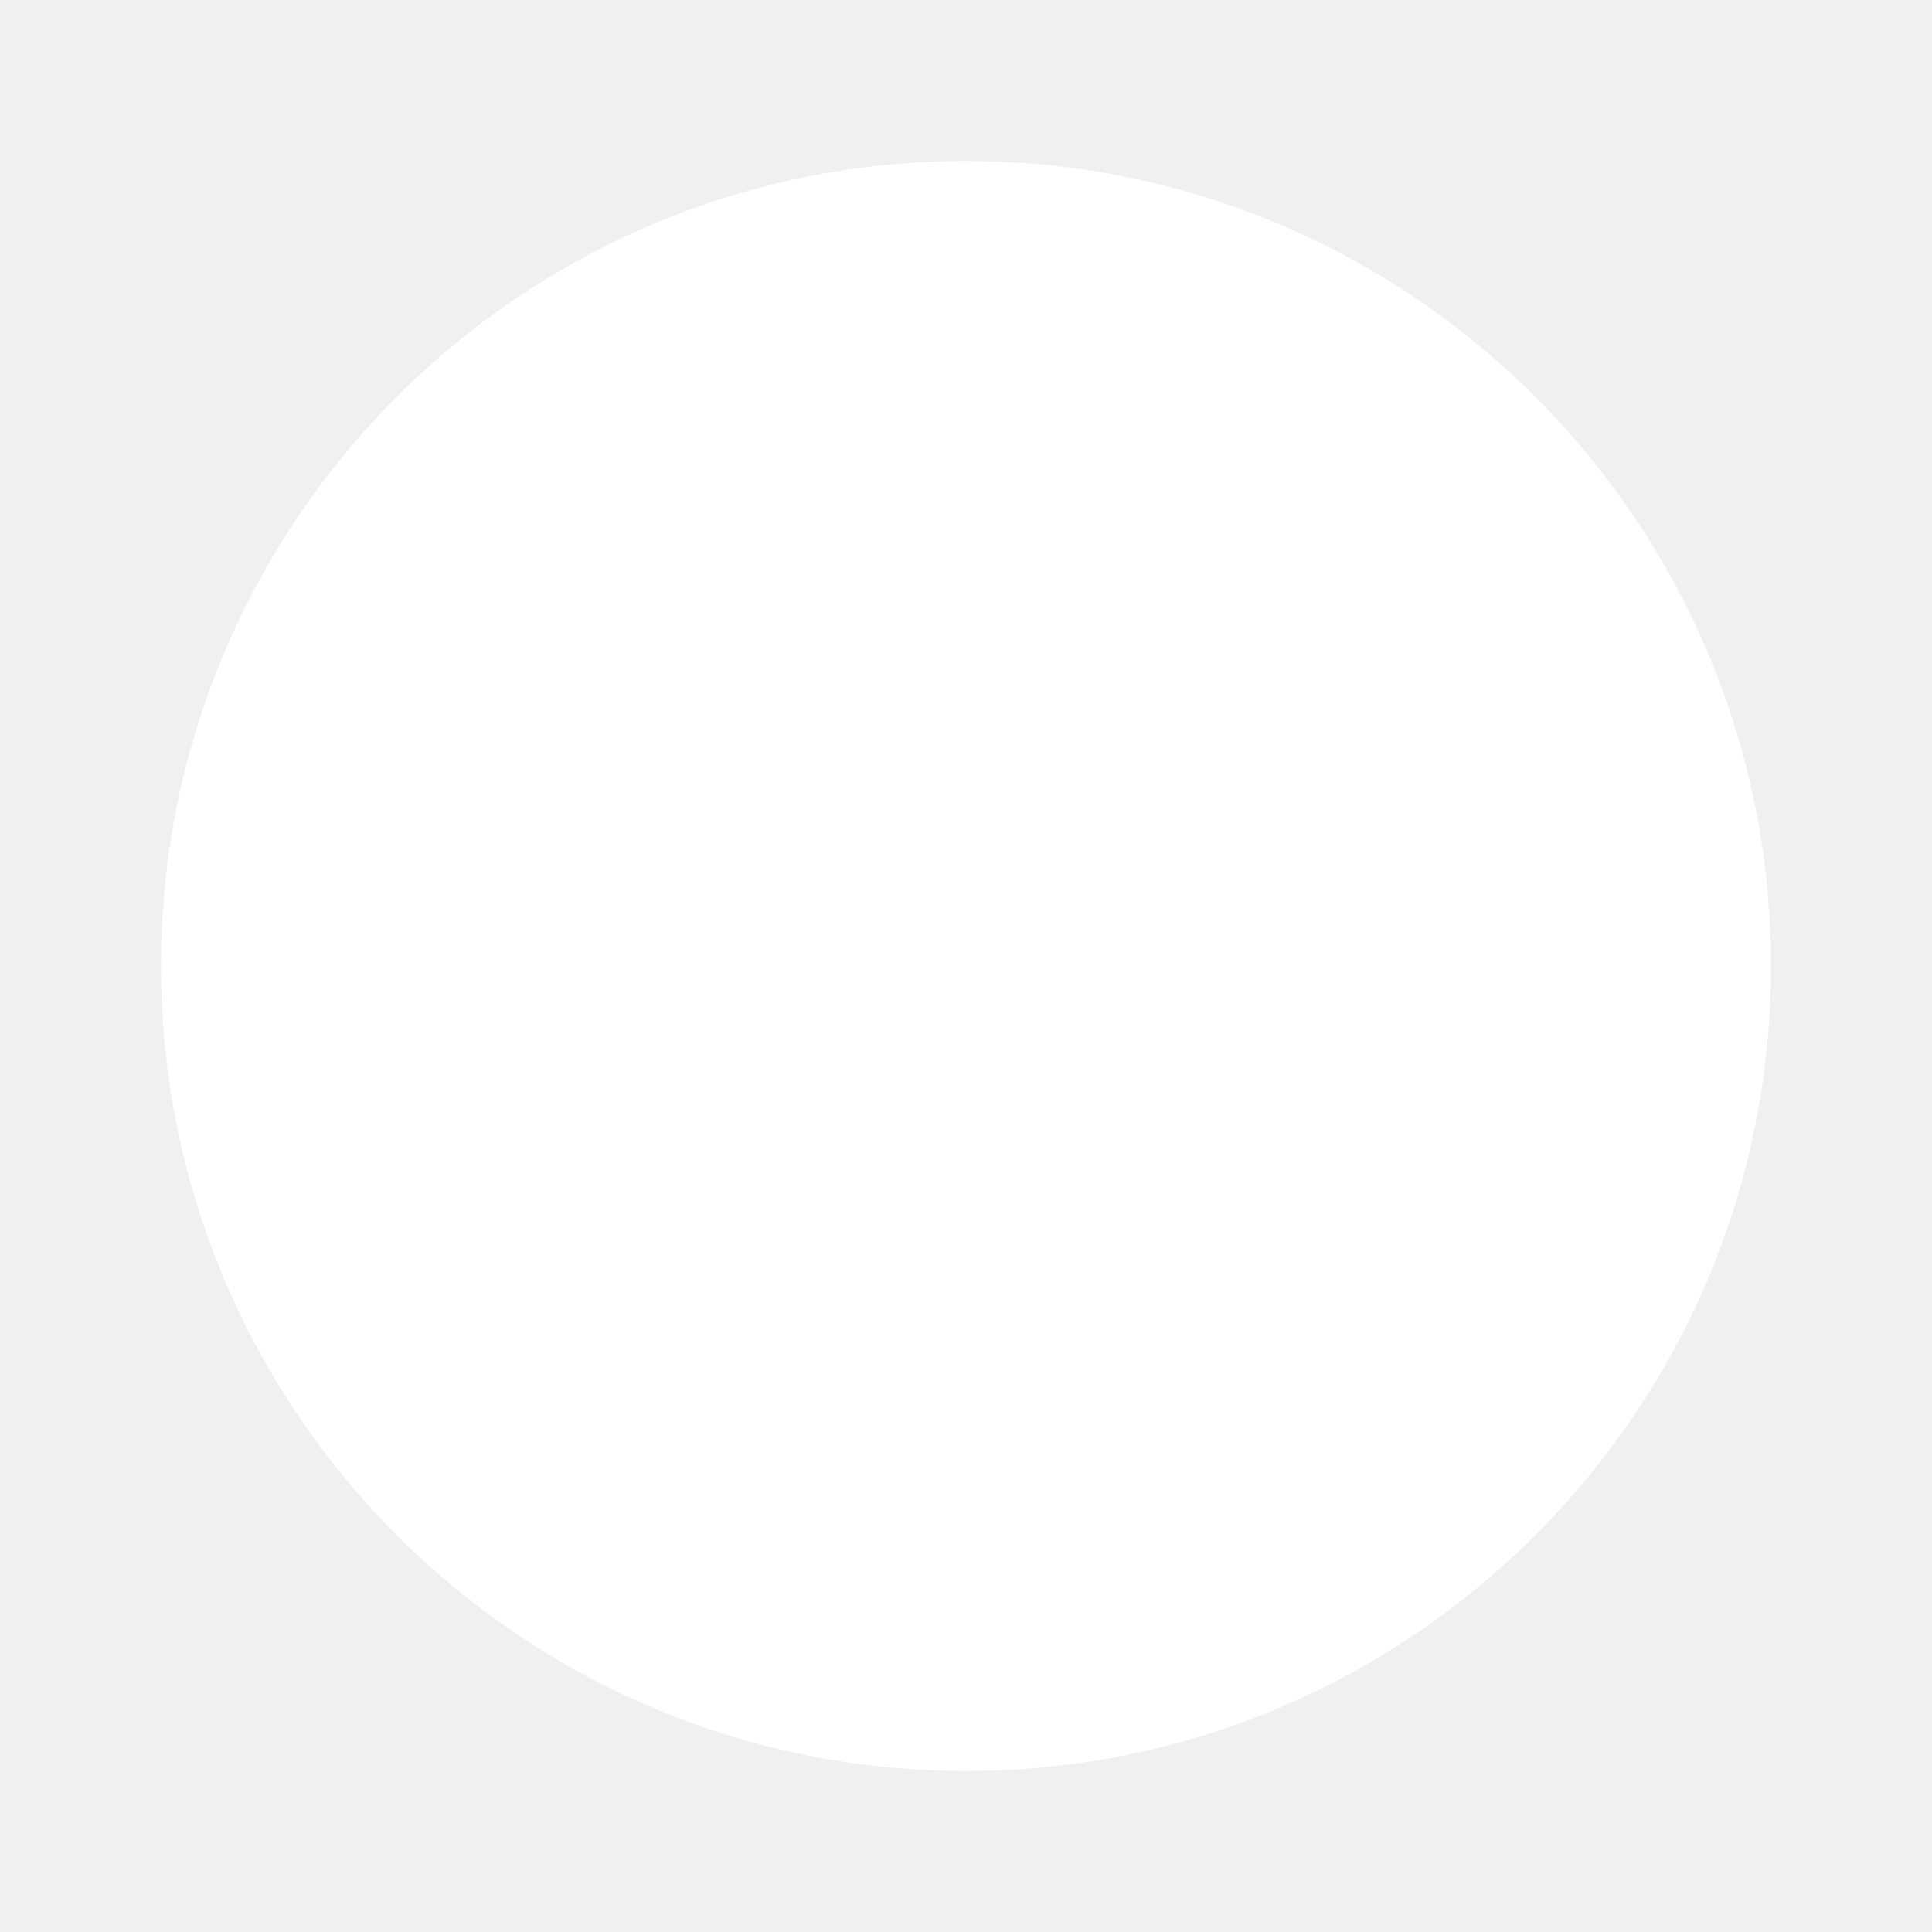
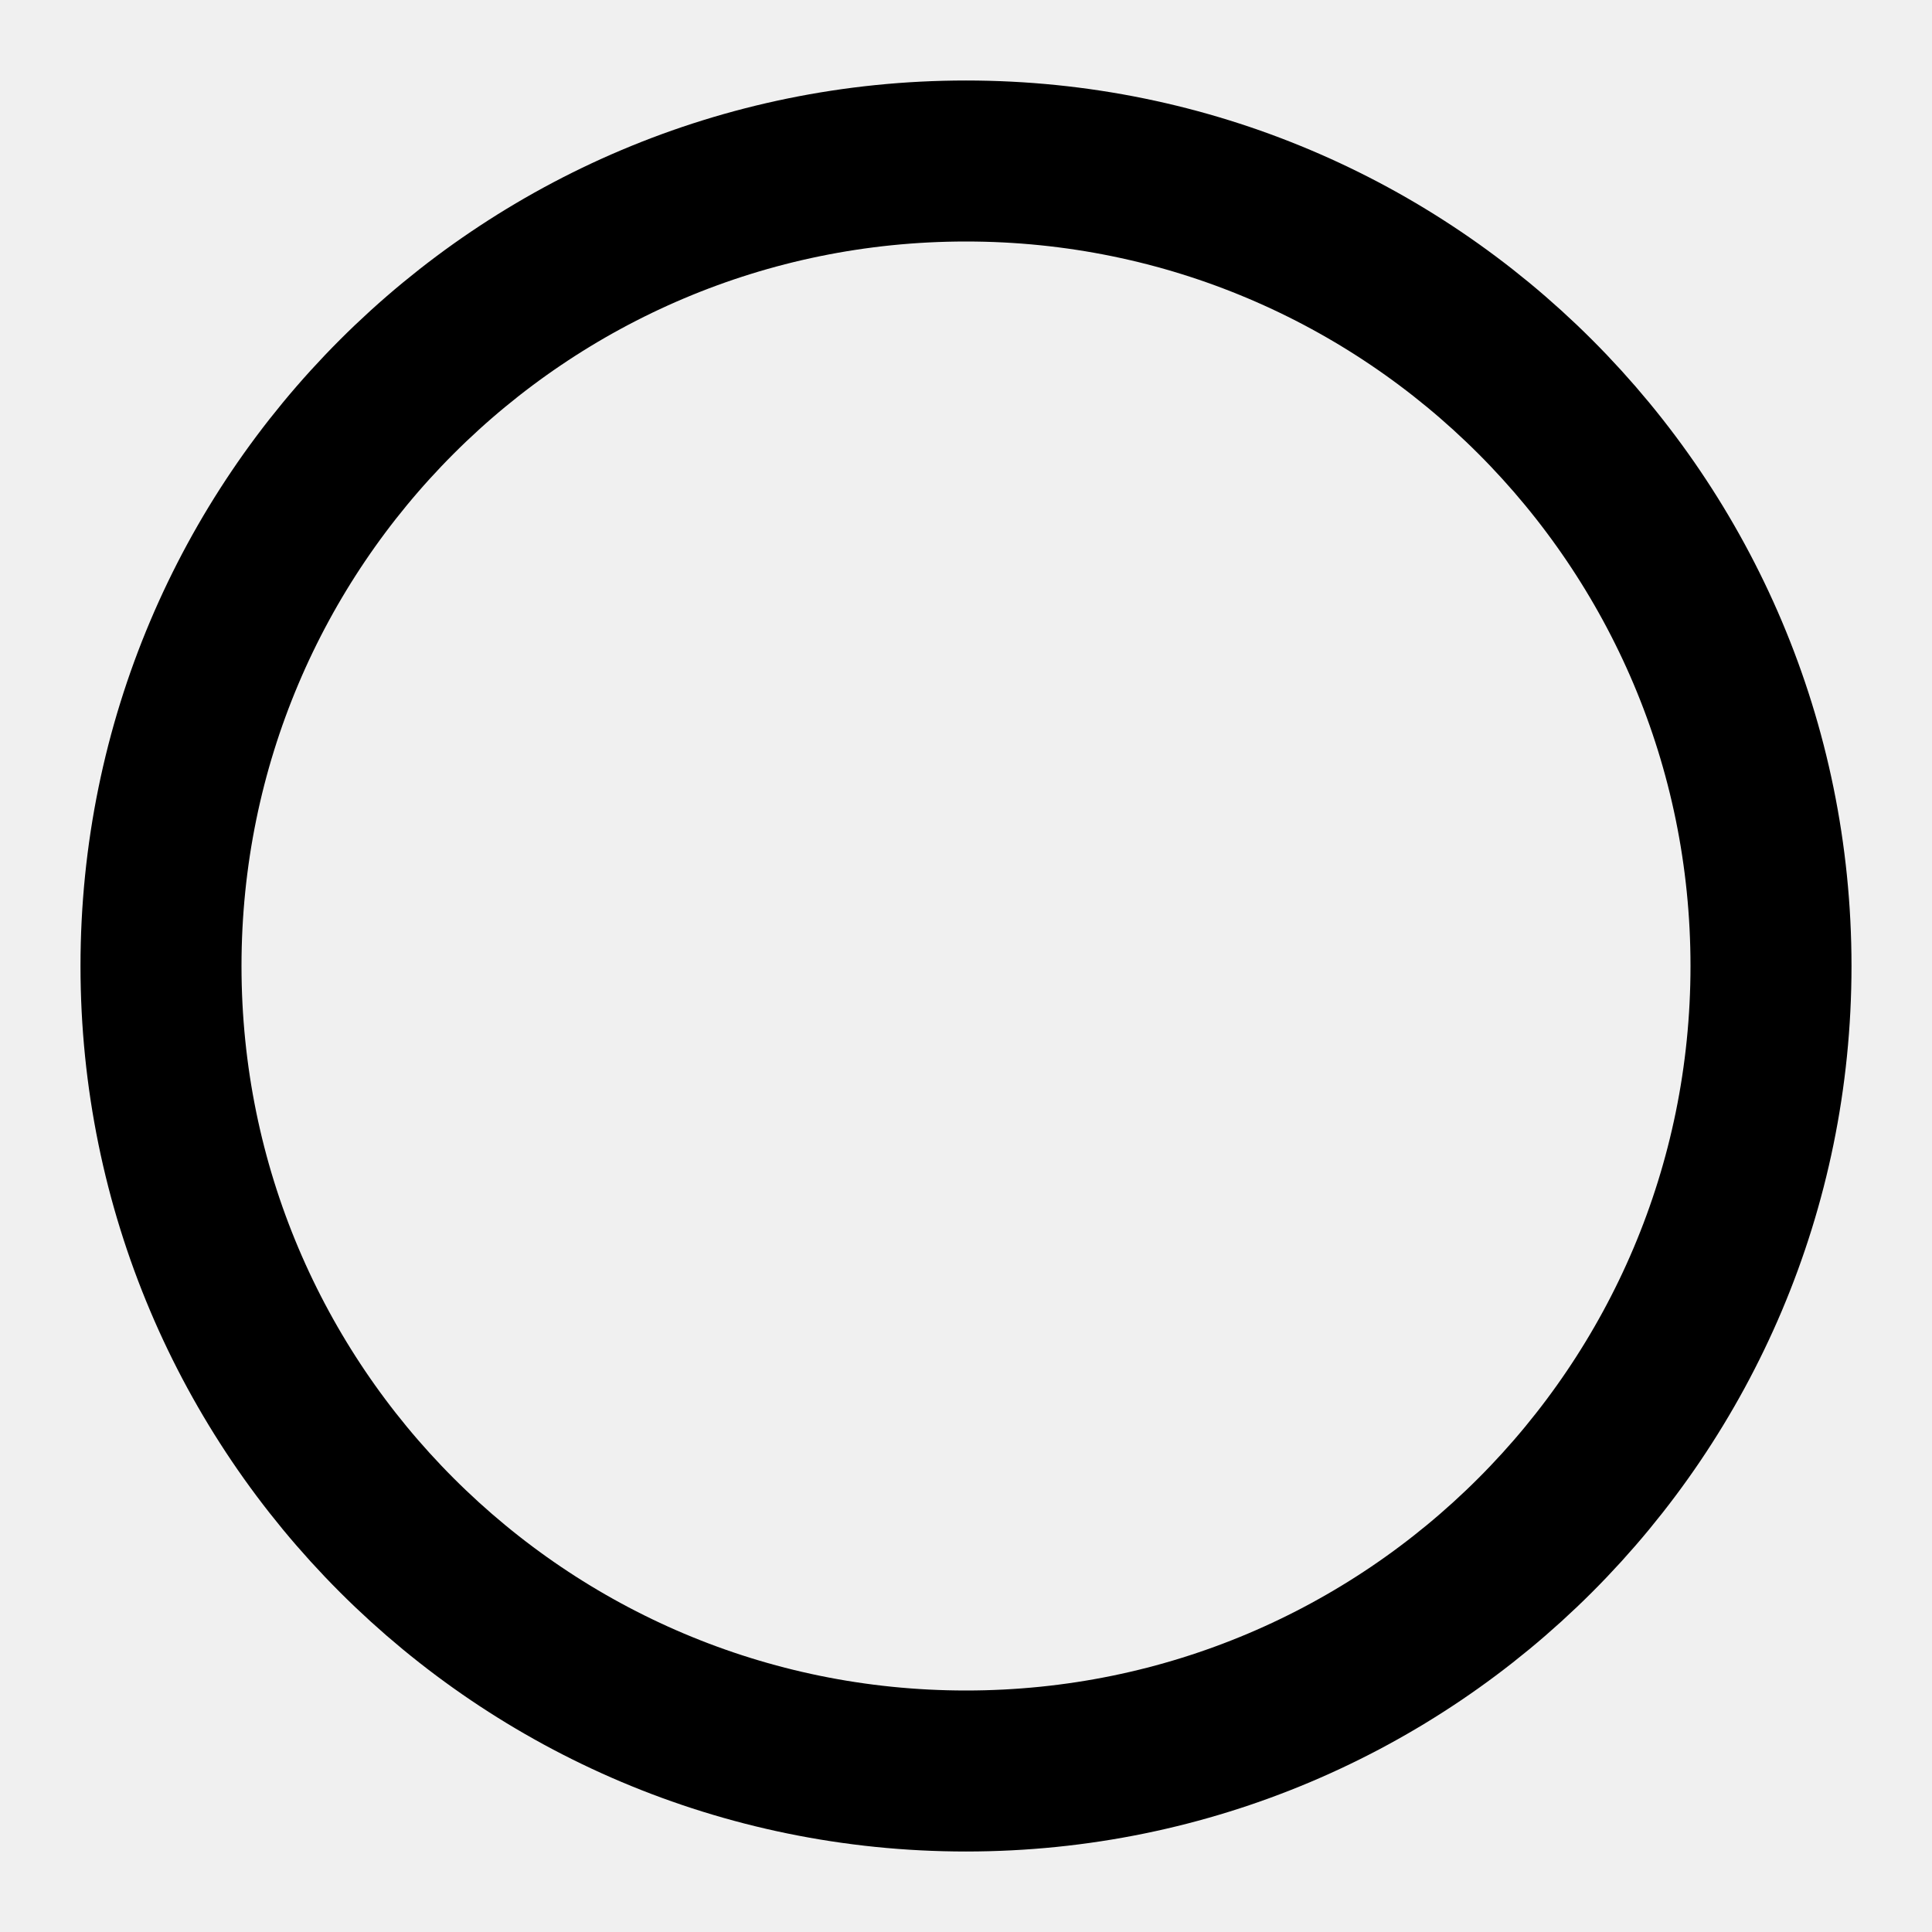
- <svg xmlns="http://www.w3.org/2000/svg" width="24" height="24" viewBox="0 0 24 24" fill="white" stroke="none" stroke-width="2" stroke-linecap="round" stroke-linejoin="round" class="feather feather-circle">
+ <svg xmlns="http://www.w3.org/2000/svg" width="24" height="24" viewBox="0 0 24 24" fill="none" stroke="currentColor" stroke-width="2" stroke-linecap="round" stroke-linejoin="round" class="feather feather-circle">
  <circle cx="12" cy="12" r="10" />
</svg>
